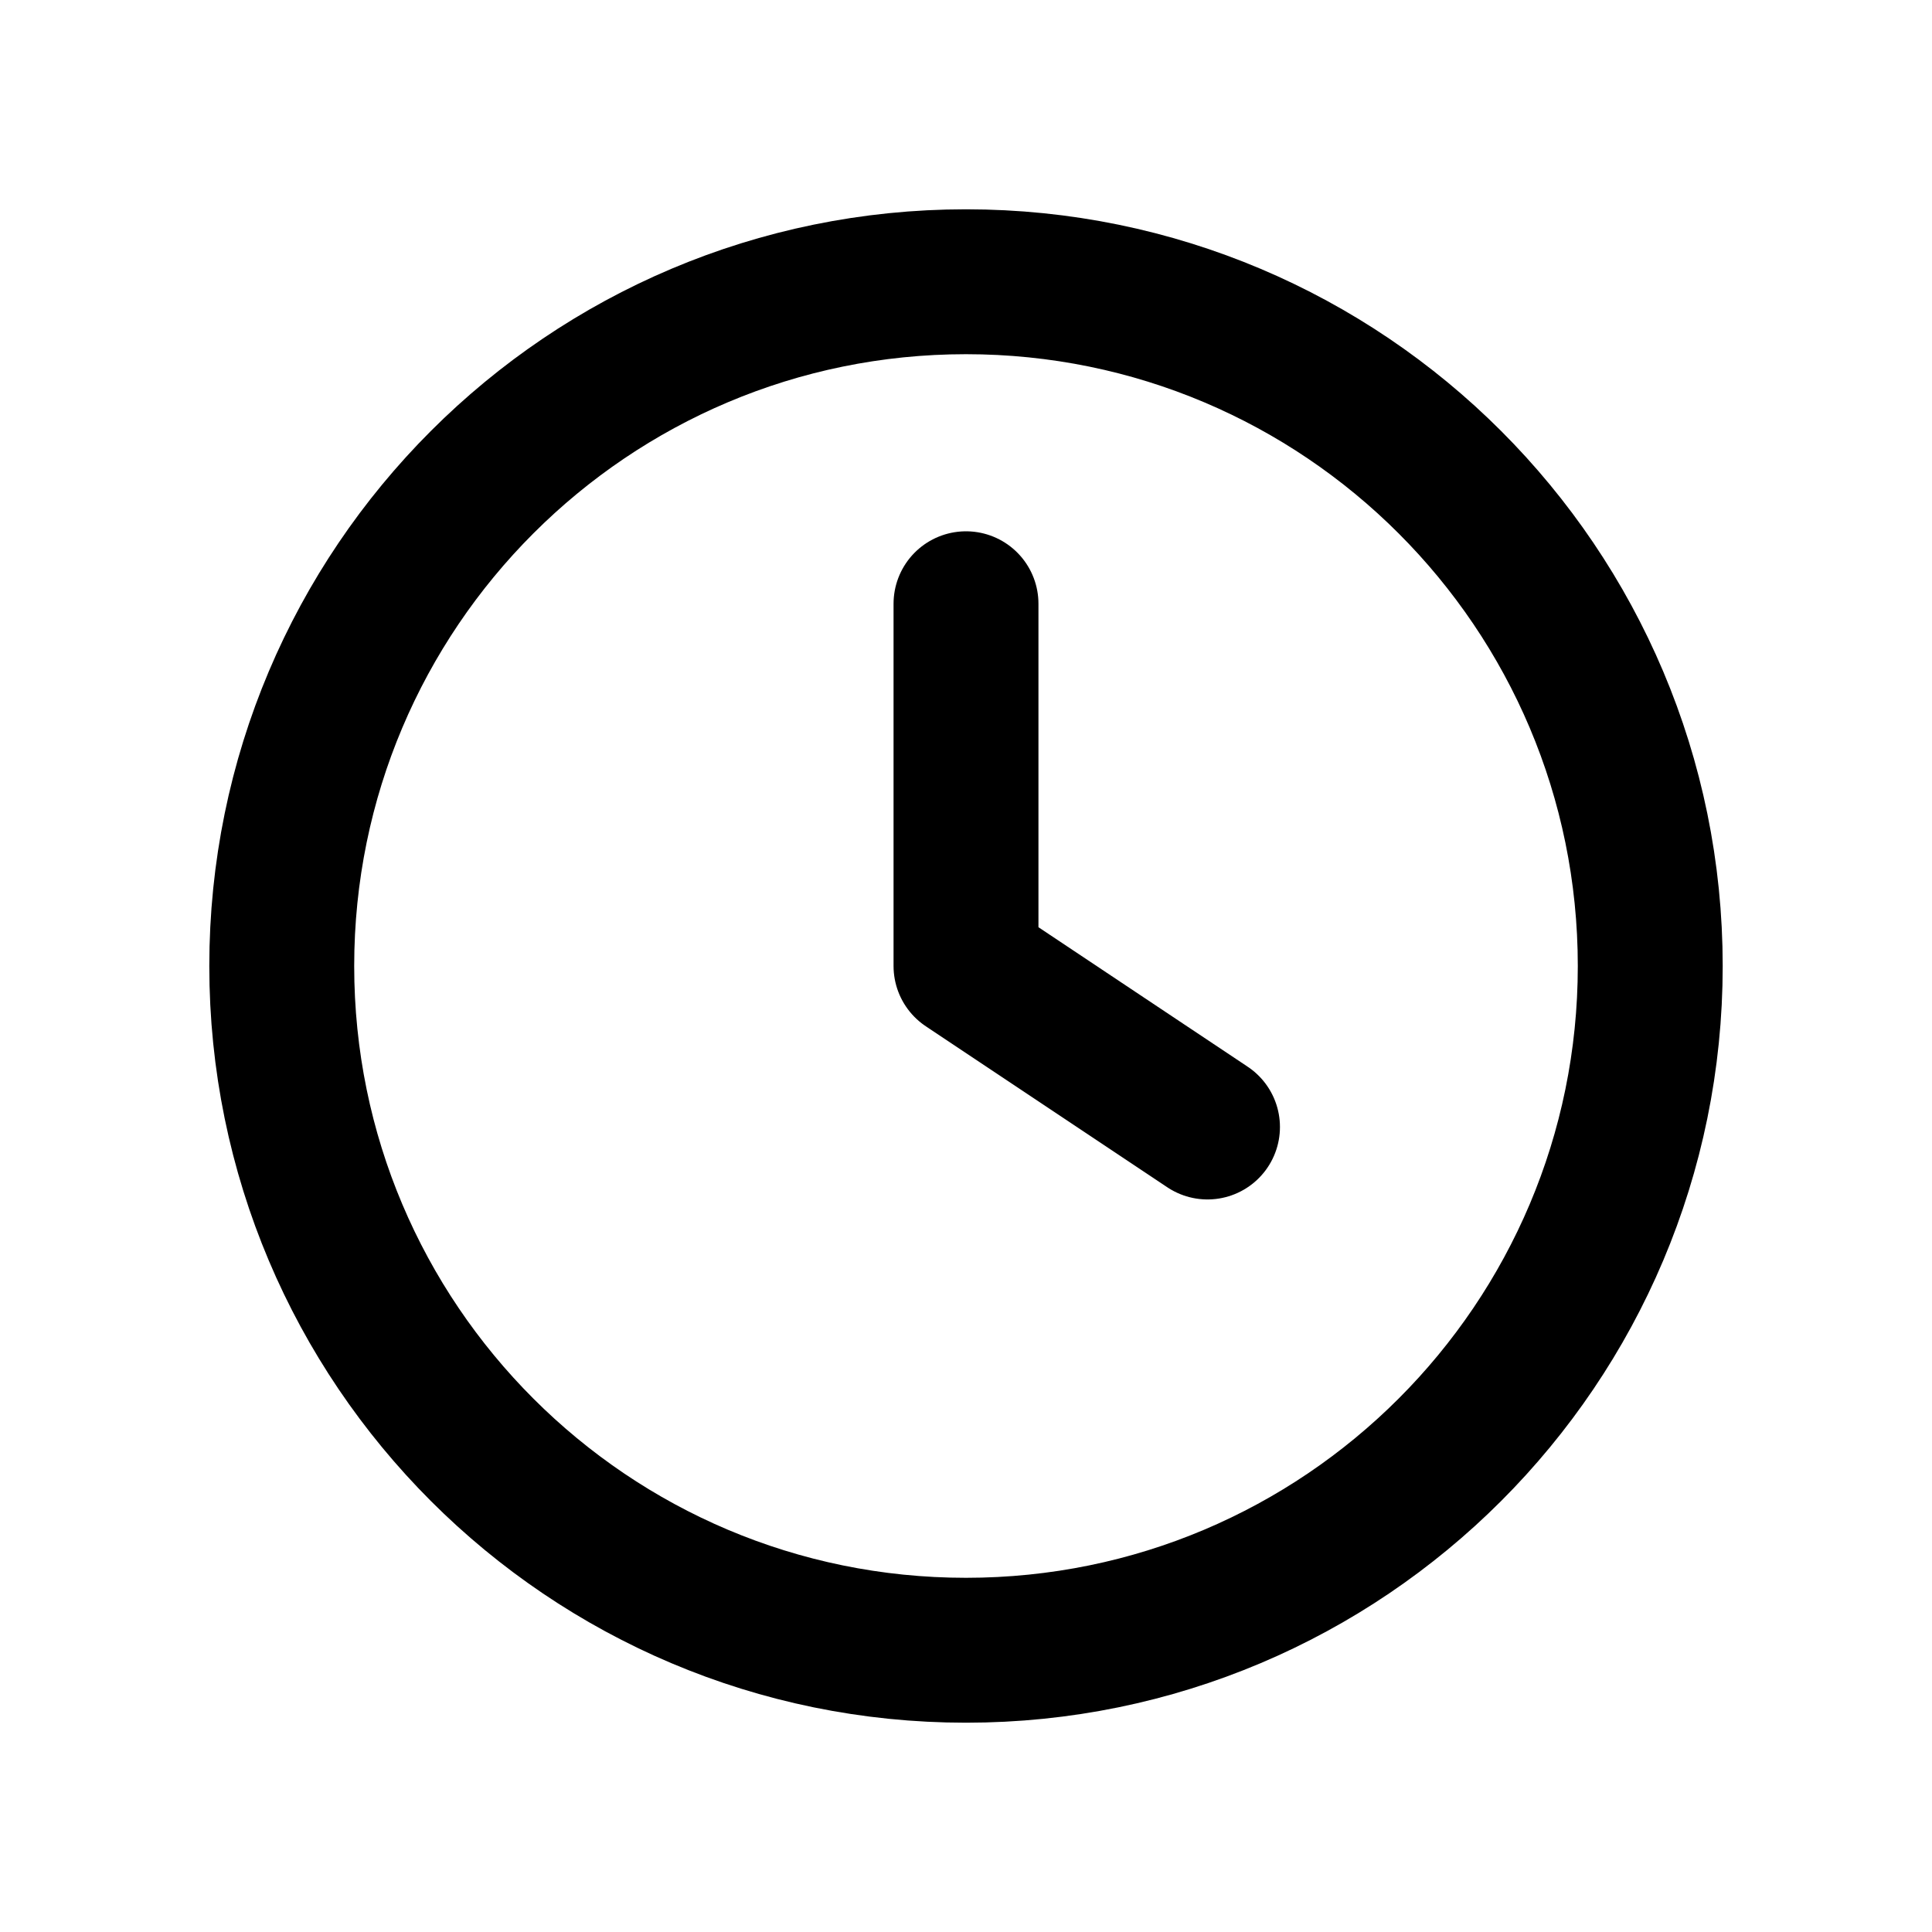
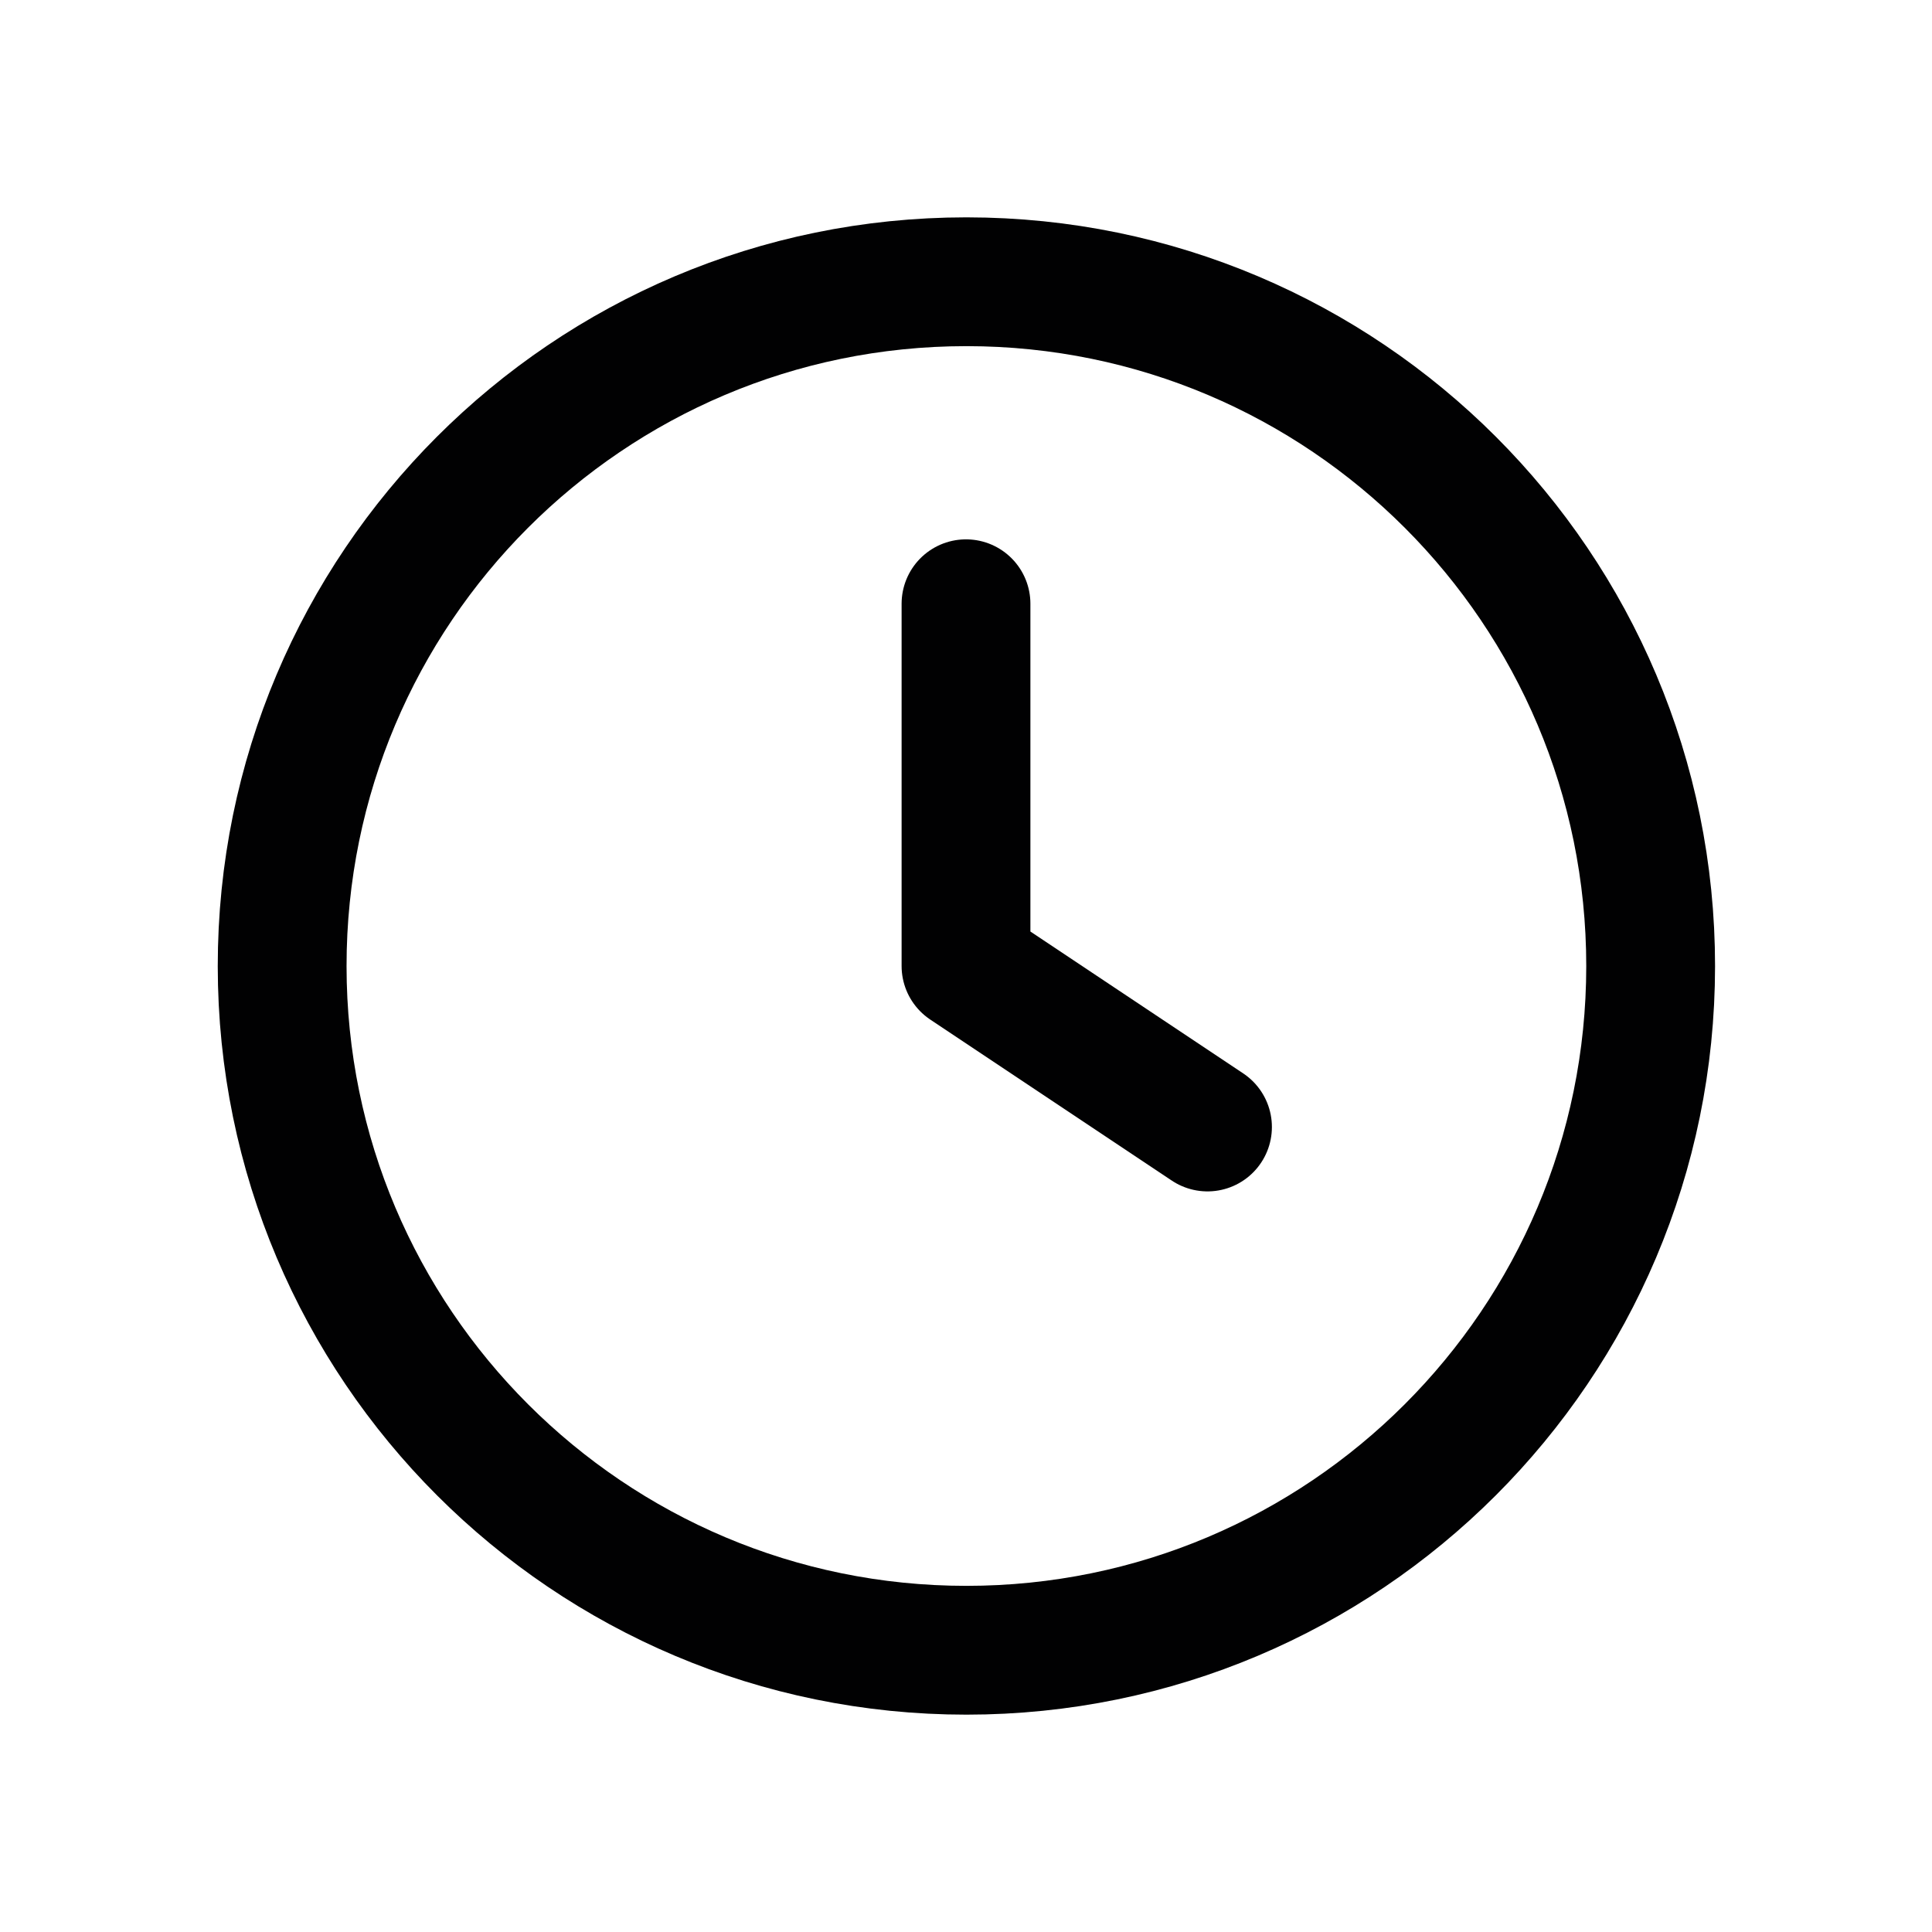
- <svg xmlns="http://www.w3.org/2000/svg" width="24" height="24" viewBox="0 0 24 24">
-   <path d="M3.5,12a8.5,8.5 0 1,0 17,0a8.5,8.5 0 1,0 -17,0z M12,7.5V12l3,2" fill="none" stroke="currentColor" stroke-width="1.8" stroke-linecap="round" stroke-linejoin="round" />
+ <svg xmlns="http://www.w3.org/2000/svg" width="24" height="24" viewBox="0 0 24 24" fill="none" stroke="#010102" stroke-width="1.6" stroke-linecap="round" stroke-linejoin="round" color="#E8405A">
+   <path d="M12,3.5a8.5,8.5 0 1,0 0.01,0z" fill="none" stroke="#010102" stroke-width="1.6" stroke-linecap="round" stroke-linejoin="round" />
+   <path d="M12,7.5V12l3,2" fill="none" stroke="#010102" stroke-width="1.6" stroke-linecap="round" stroke-linejoin="round" />
</svg>
